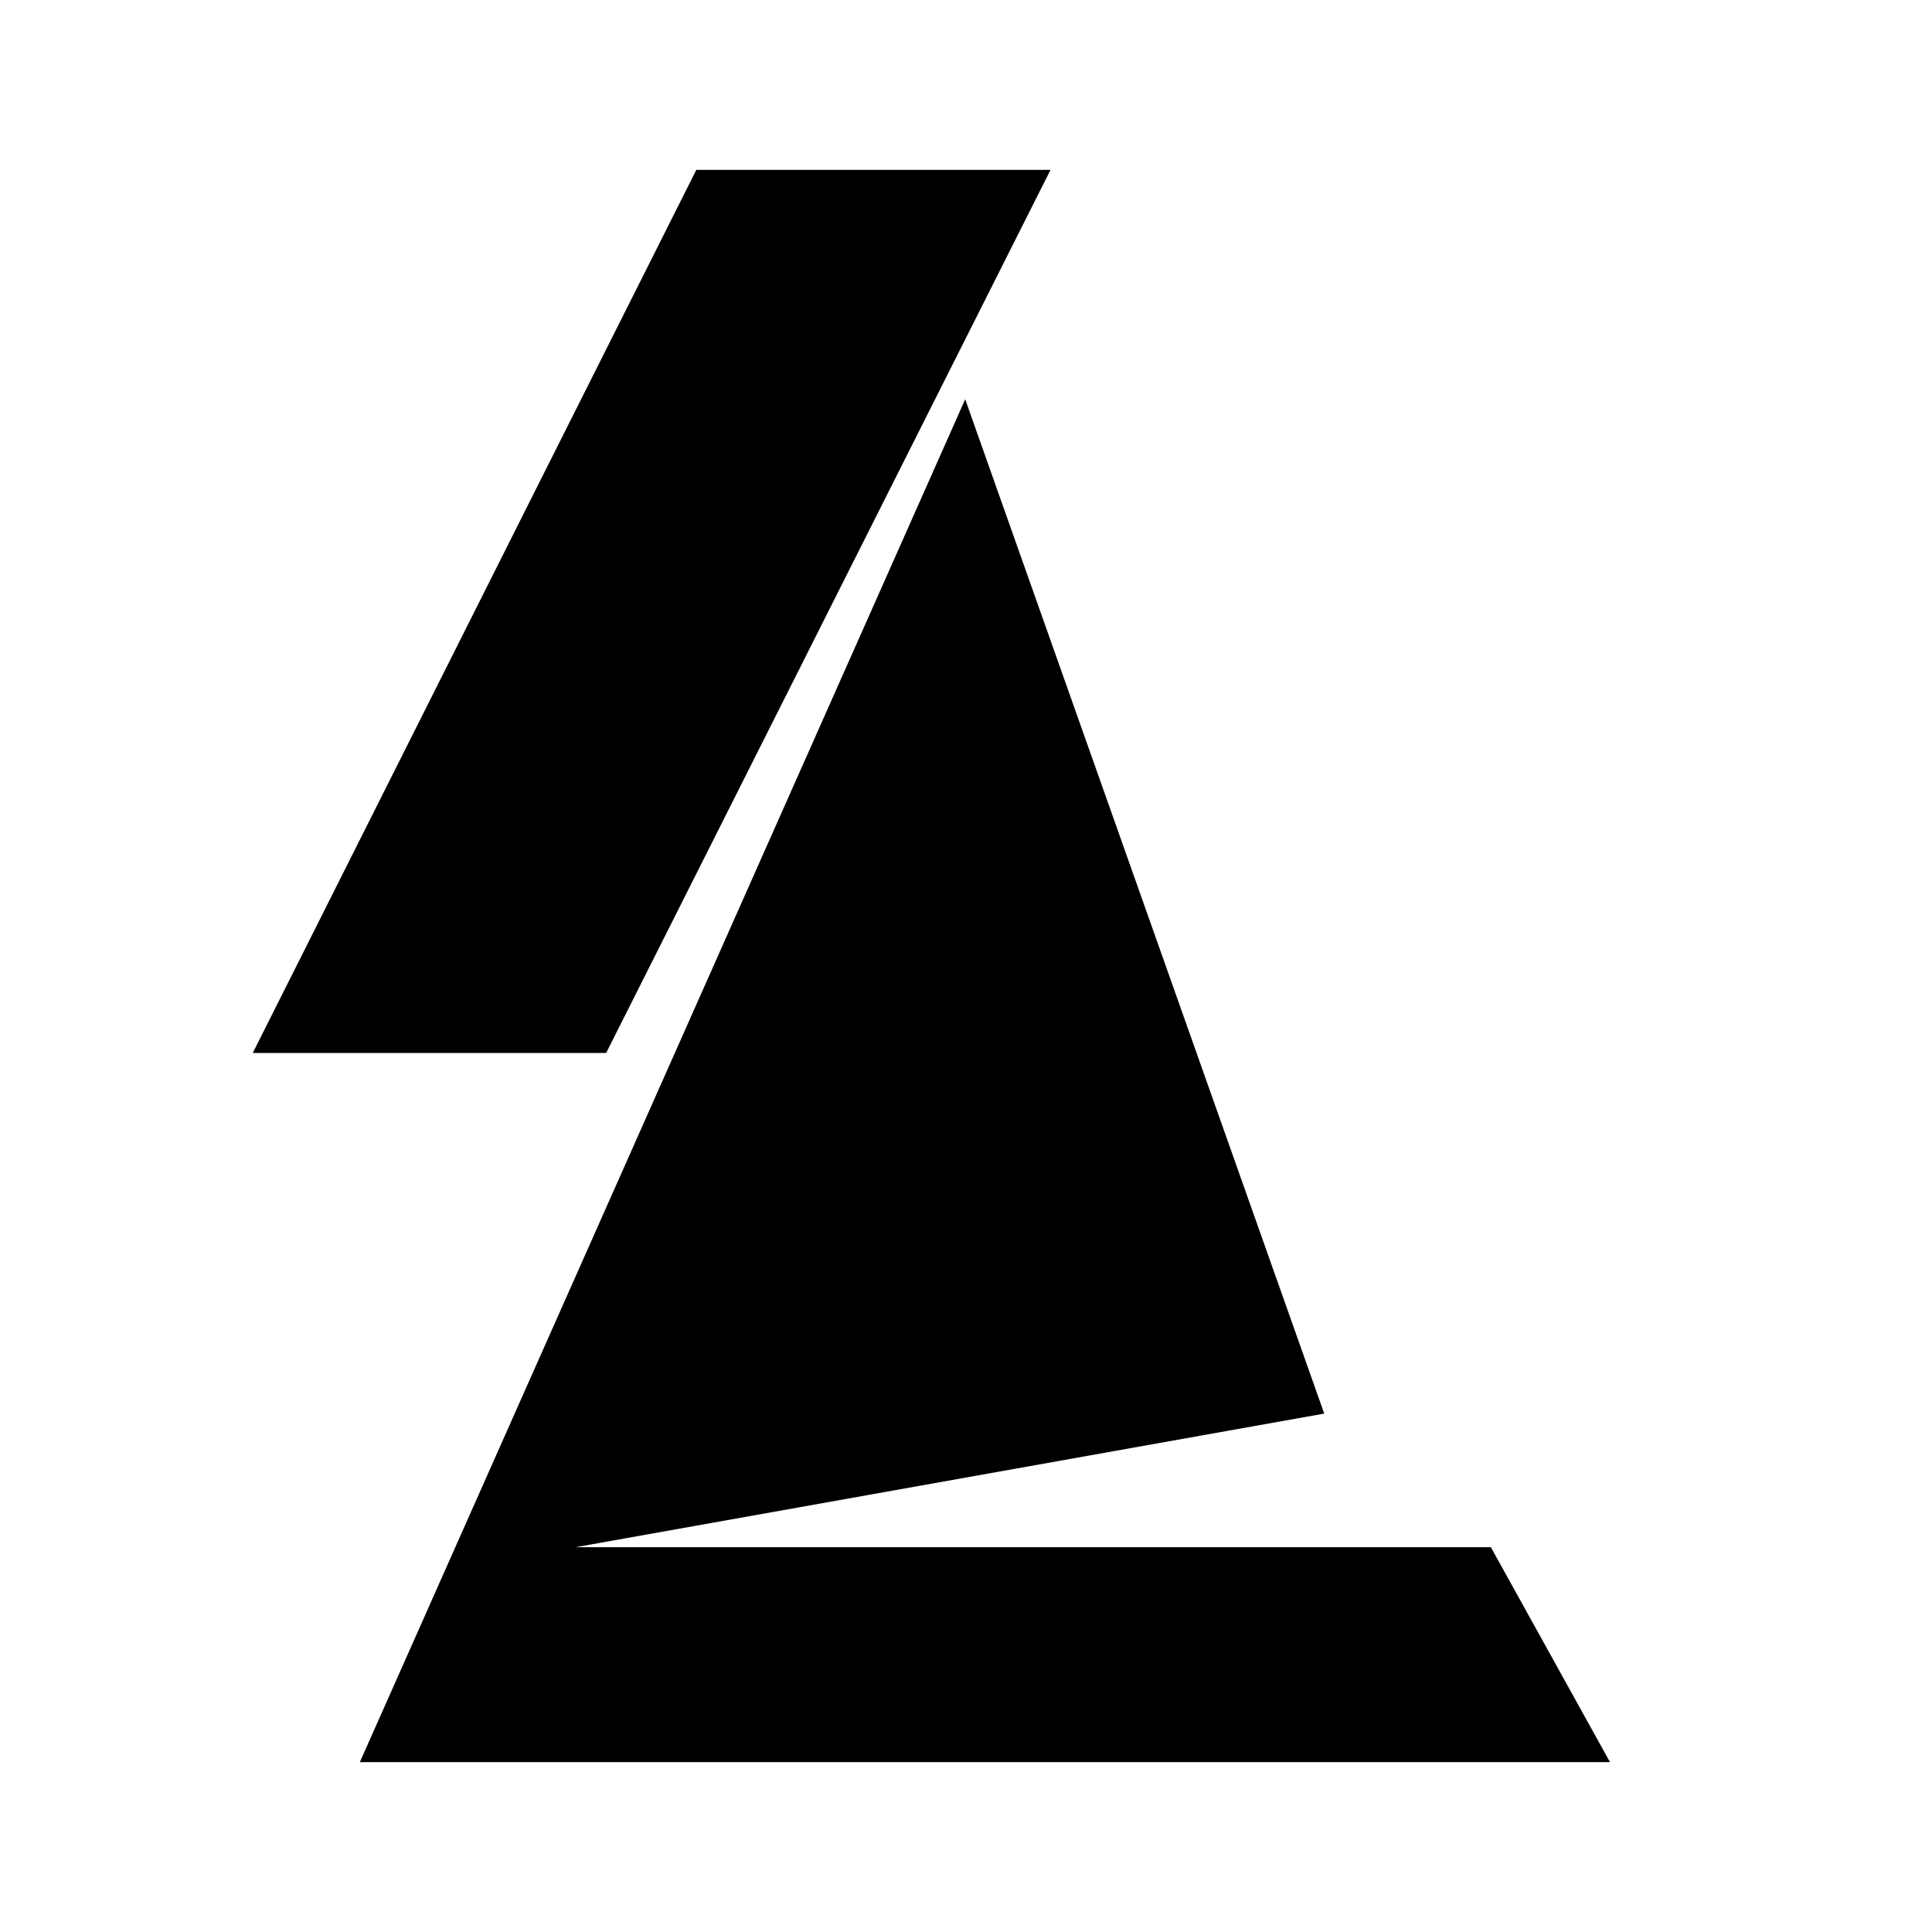
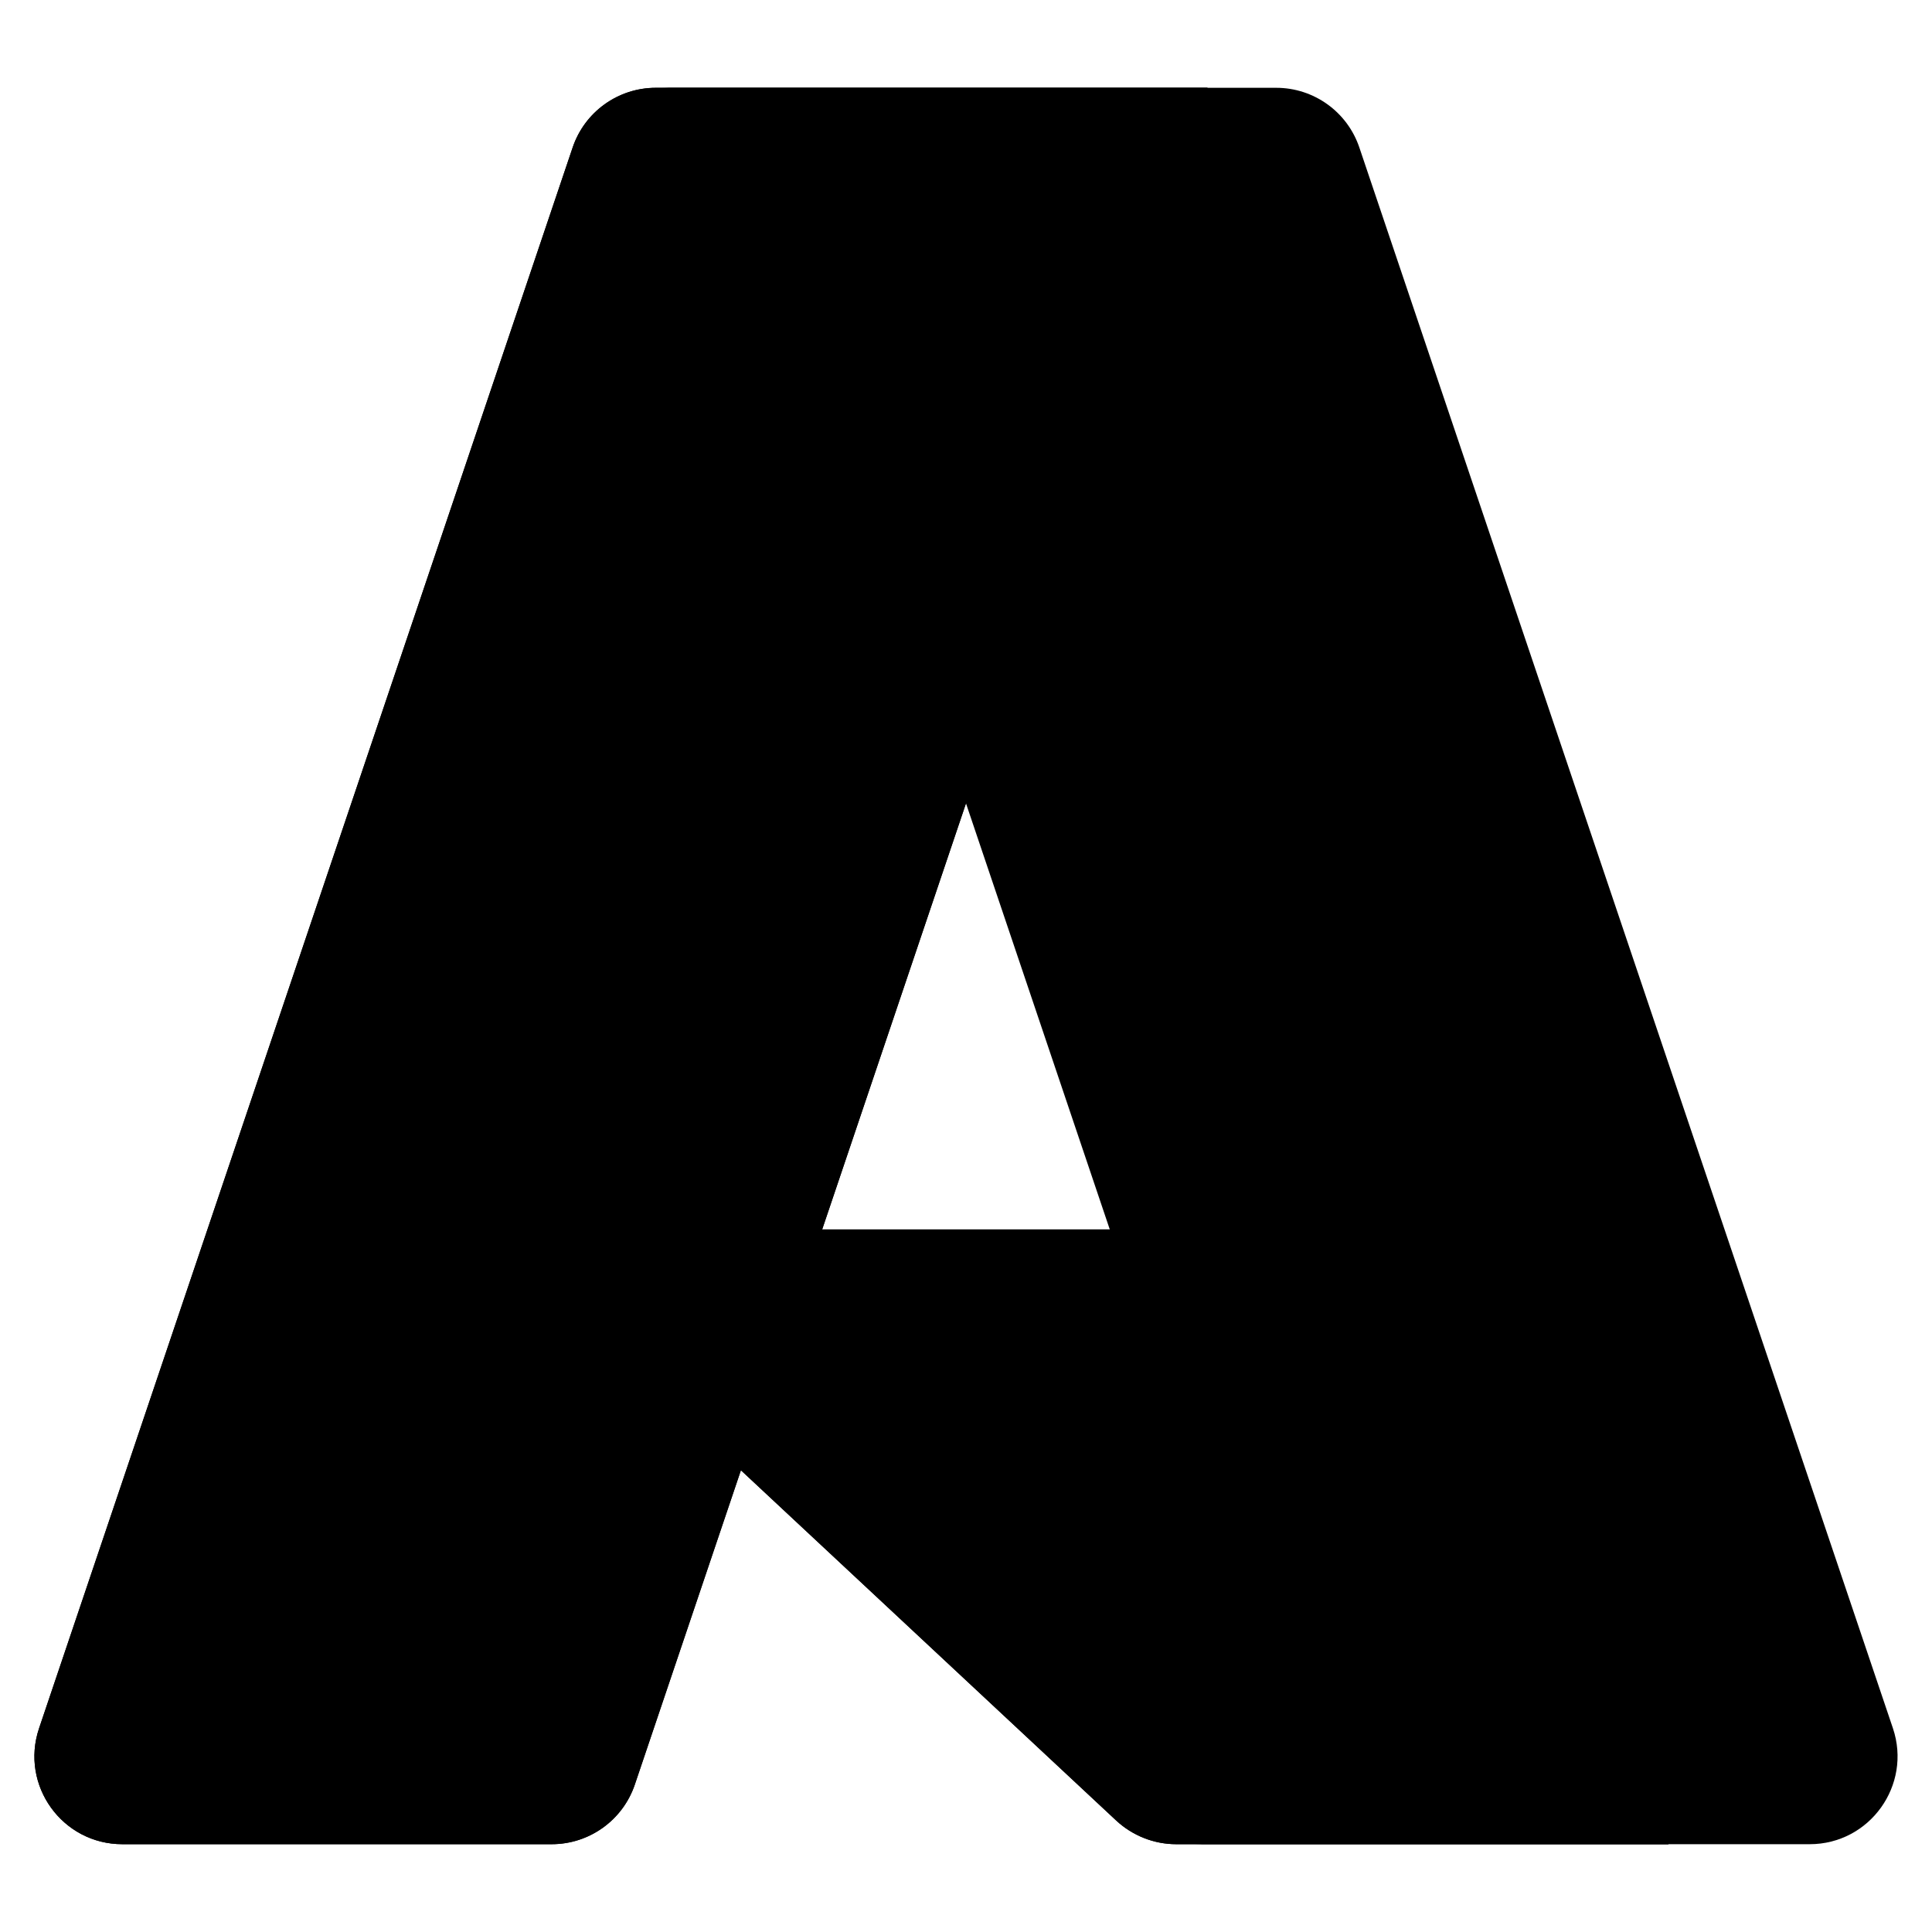
- <svg xmlns="http://www.w3.org/2000/svg" fill="currentColor" height="1em" style="flex:none;line-height:1" viewBox="0 0 24 24" width="1em">
-   <path d="M13.05 2.11L7.53 13.08l-4.39 0 5.51-10.97h4.4zm-1.06 2.85l4.46 12.6-9.3 1.66 11.37 0.0 1.48 2.67H4.47l7.52-16.93z" />
+ <svg xmlns="http://www.w3.org/2000/svg" viewBox="0 0 18 18" fill="currentColor">
+   <path d="M5.335 1.375C5.447 1.042 5.759 0.818 6.11 0.818H11.25L5.915 16.625C5.803 16.958 5.491 17.182 5.14 17.182H1.14C0.58 17.182 0.185 16.633 0.364 16.102L5.335 1.375Z" />
+   <path d="M13.552 11.455H5.451C5.111 11.455 4.947 11.871 5.195 12.104L10.4 16.962C10.552 17.103 10.752 17.182 10.959 17.182H15.545L13.552 11.455Z" />
+   <path d="M6.11 0.818C5.759 0.818 5.447 1.042 5.335 1.375L0.364 16.102C0.185 16.633 0.58 17.182 1.14 17.182H5.14C5.491 17.182 5.803 16.958 5.915 16.625L6.903 13.698L10.4 16.962C10.552 17.103 10.752 17.182 10.959 17.182H15.545L13.552 11.454H7.66L11.25 0.818H6.11Z" />
+   <path d="M12.665 1.375C12.553 1.042 12.241 0.818 11.89 0.818H6.136H6.163C6.514 0.818 6.826 1.042 6.938 1.375L11.908 16.102C12.087 16.632 11.693 17.182 11.133 17.182H11.045H16.86C17.42 17.182 17.814 16.632 17.636 16.102L12.665 1.375Z" />
</svg>
